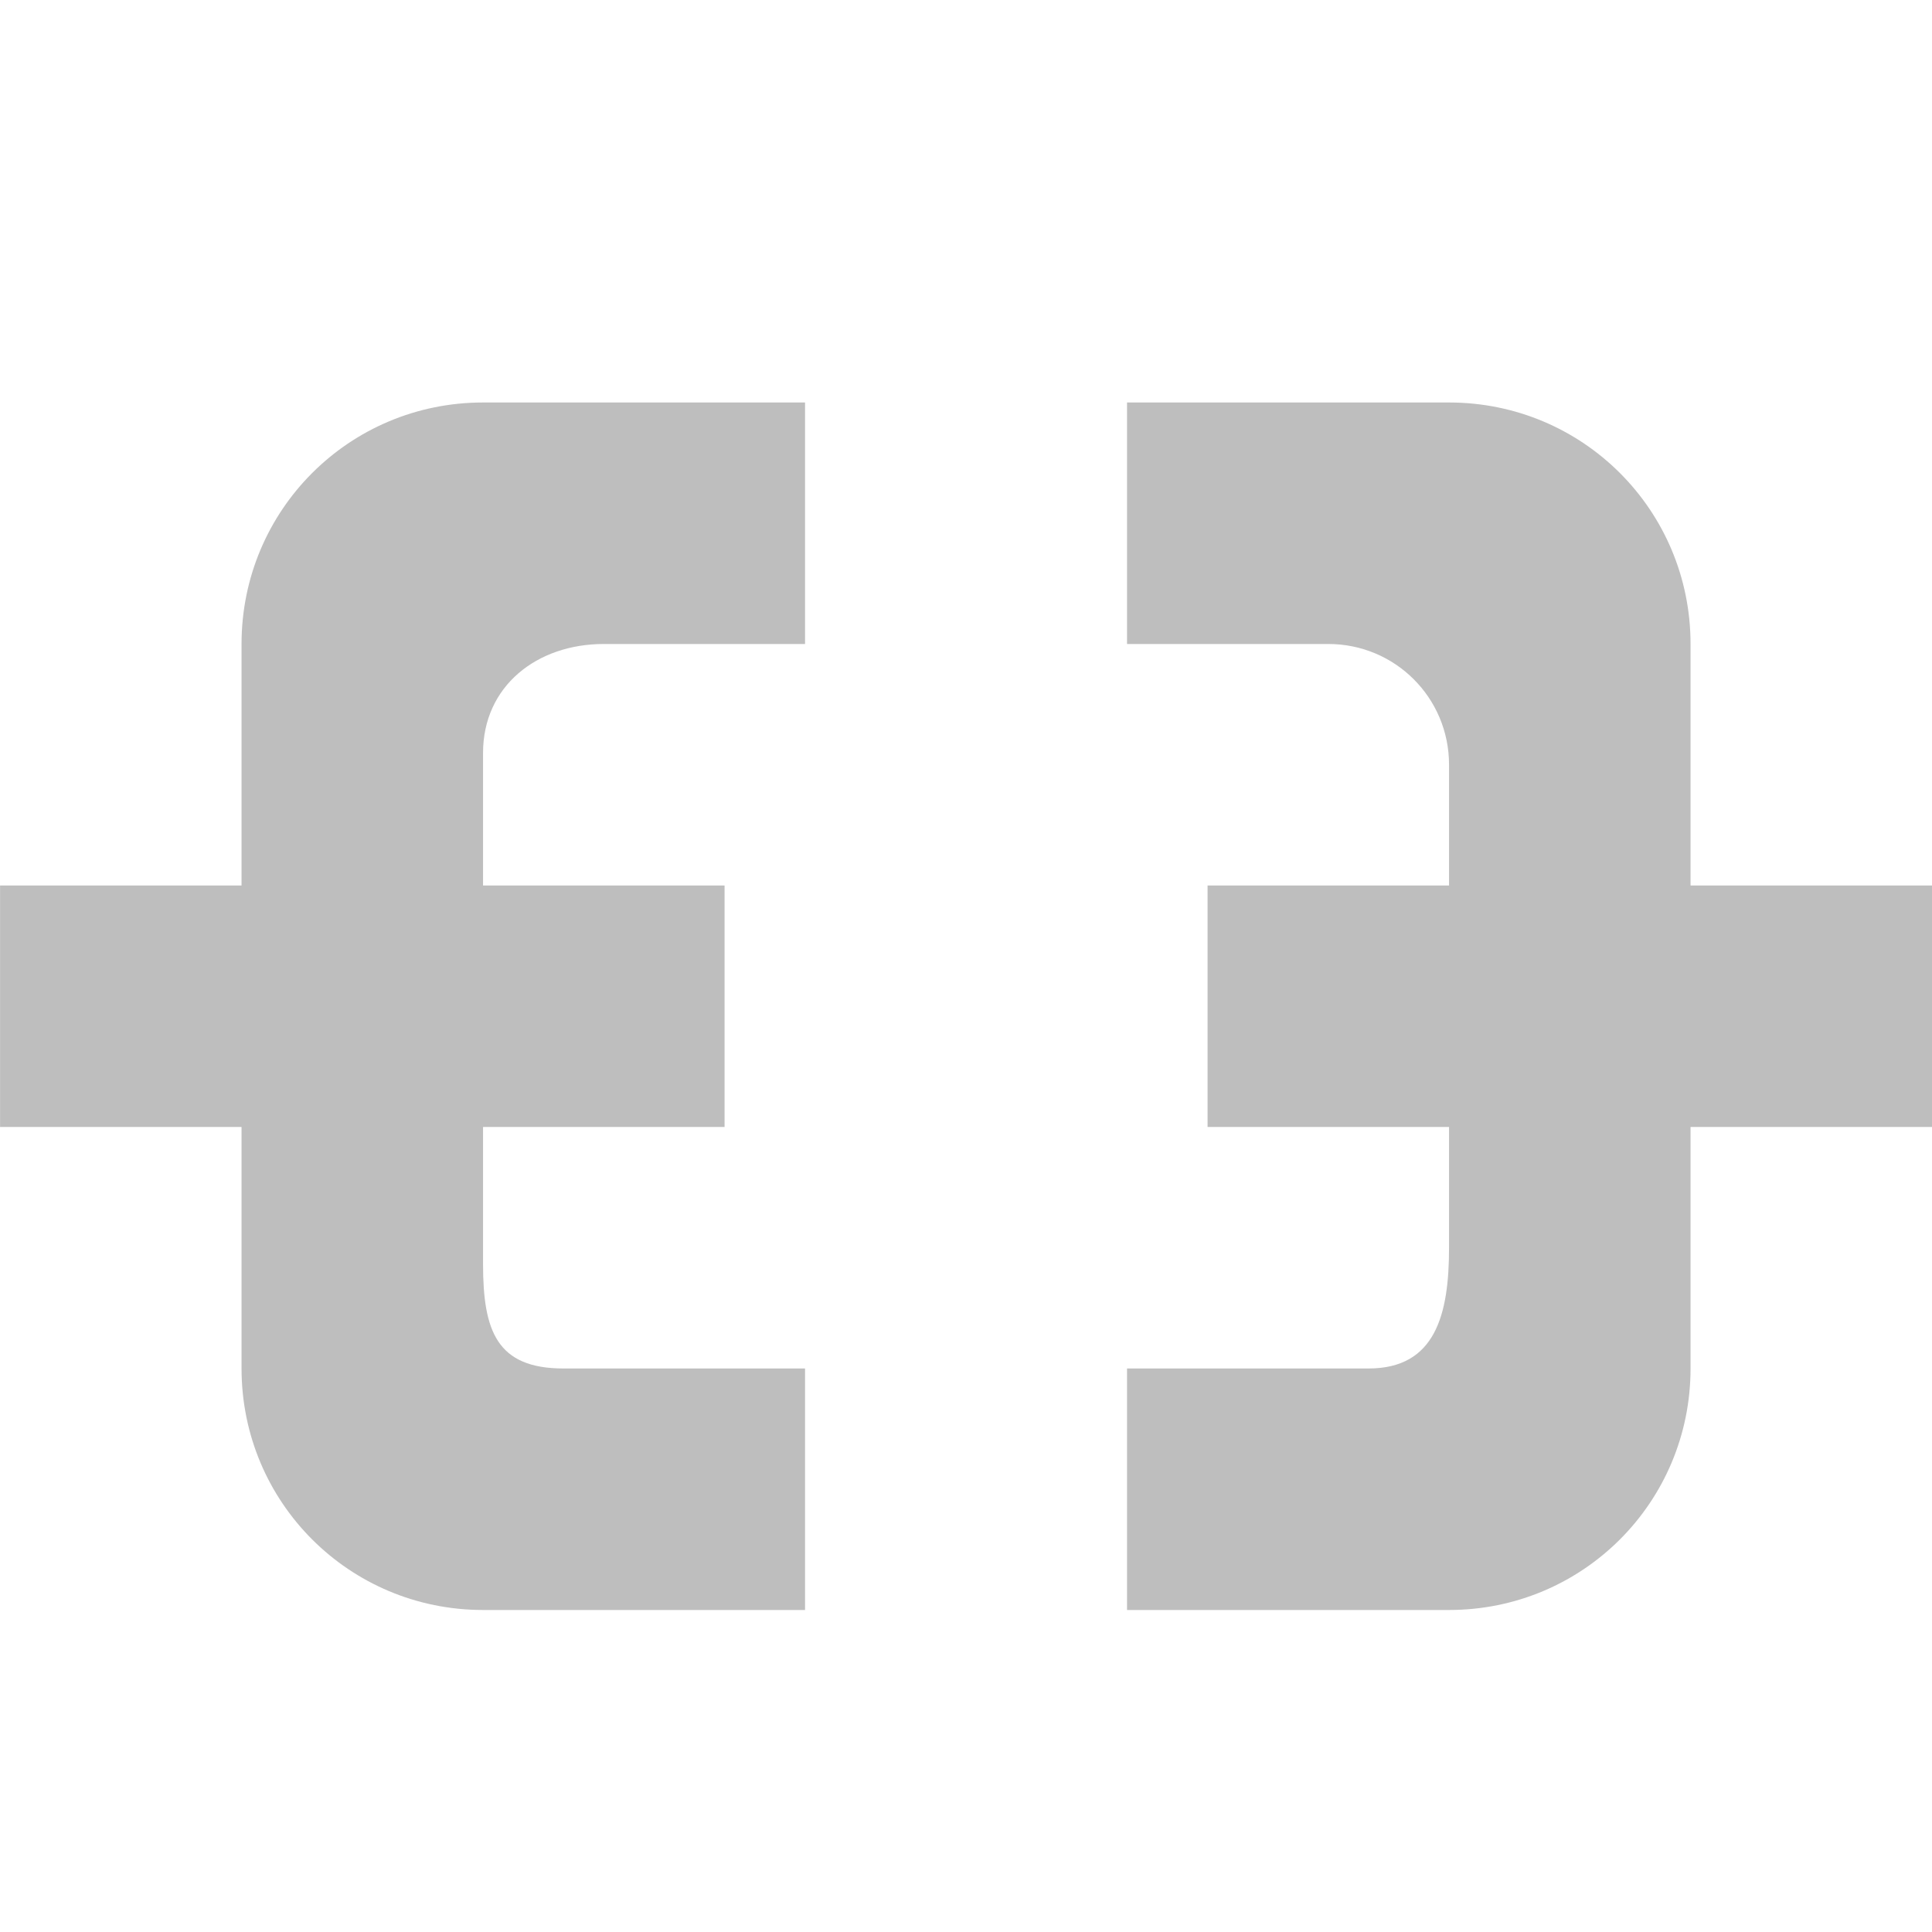
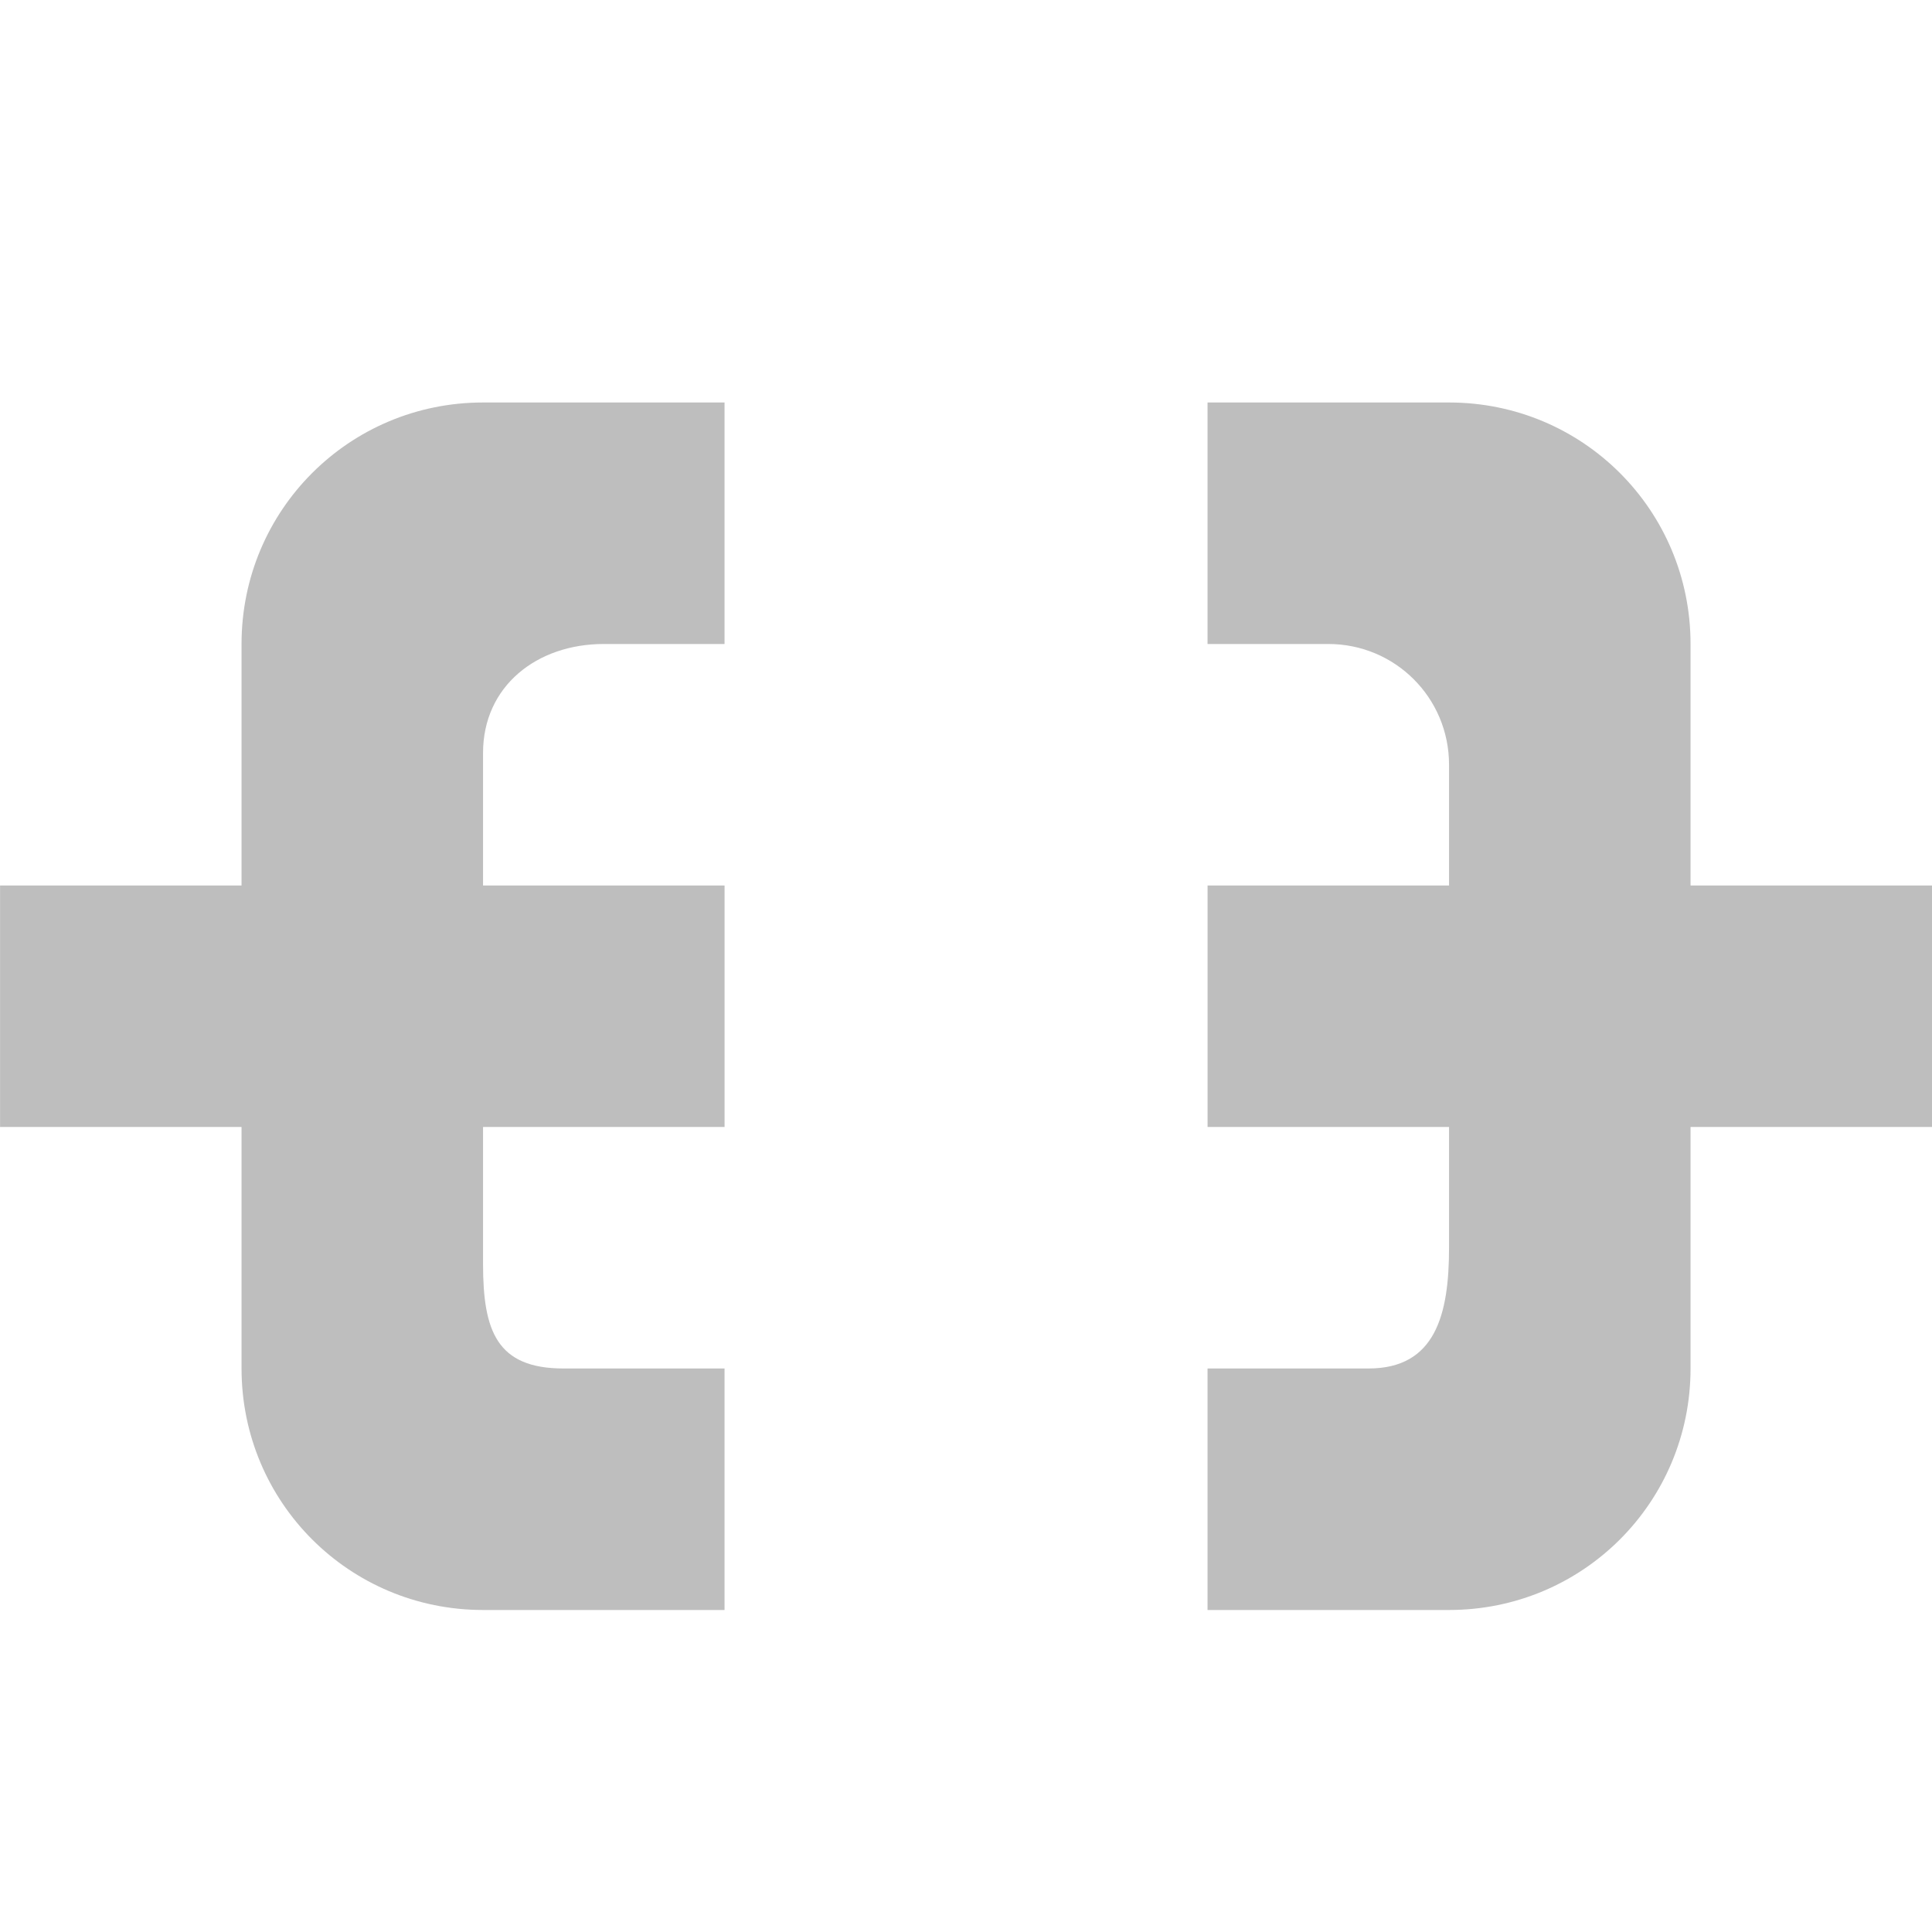
<svg xmlns="http://www.w3.org/2000/svg" xmlns:ns1="http://www.openswatchbook.org/uri/2009/osb" xmlns:xlink="http://www.w3.org/1999/xlink" viewBox="0 0 24 24" id="svg7384" height="24" width="24" version="1.1">
  <defs id="defs7386">
    <linearGradient ns1:paint="solid" id="linearGradient8074">
      <stop id="stop8072" offset="0" style="stop-color:#be00be;stop-opacity:1;" />
    </linearGradient>
    <linearGradient ns1:paint="solid" id="linearGradient7561">
      <stop id="stop7558" offset="0" style="stop-color:#a5a5a5;stop-opacity:1;" />
    </linearGradient>
    <linearGradient ns1:paint="solid" id="linearGradient7548">
      <stop id="stop7546" offset="0" style="stop-color:#ebebeb;stop-opacity:1;" />
    </linearGradient>
    <linearGradient ns1:paint="solid" id="linearGradient7542">
      <stop id="stop7538" offset="0" style="stop-color:#c9c9c9;stop-opacity:1;" />
    </linearGradient>
    <linearGradient gradientTransform="matrix(0,-735328.32,170712.69,0,2464326300,577972450)" ns1:paint="solid" id="linearGradient19282">
      <stop id="stop19284" offset="0" style="stop-color:#b4b4b4;stop-opacity:1;" />
    </linearGradient>
    <linearGradient gradientTransform="matrix(0.3468259,0,0,0.3062089,-154.3521,-275.3237)" ns1:paint="solid" id="linearGradient19282-4">
      <stop id="stop19284-0" offset="0" style="stop-color:#bebebe;stop-opacity:1;" />
    </linearGradient>
    <linearGradient gradientTransform="translate(-92.56301,1002.193)" gradientUnits="userSpaceOnUse" y2="12" x2="19" y1="12" x1="4" id="linearGradient9926" xlink:href="#linearGradient19282-4" />
    <linearGradient gradientTransform="translate(61.70869,668.1287)" gradientUnits="userSpaceOnUse" y2="-64" x2="-626" y1="-64" x1="-628" id="linearGradient9932" xlink:href="#linearGradient19282-4" />
    <linearGradient gradientTransform="translate(61.70869,668.1287)" gradientUnits="userSpaceOnUse" y2="-74" x2="-626" y1="-74" x1="-628" id="linearGradient9938" xlink:href="#linearGradient19282-4" />
-     <linearGradient xlink:href="#linearGradient19282-4" id="linearGradient9932-5" x1="-628" y1="-64" x2="-626" y2="-64" gradientUnits="userSpaceOnUse" />
-     <linearGradient xlink:href="#linearGradient19282-4" id="linearGradient9938-8" x1="-628" y1="-74" x2="-626" y2="-74" gradientUnits="userSpaceOnUse" />
-     <linearGradient xlink:href="#linearGradient19282-4" id="linearGradient9926-9" x1="4" y1="12" x2="19" y2="12" gradientUnits="userSpaceOnUse" />
+     <linearGradient xlink:href="#linearGradient19282-4" id="linearGradient9932-0" x1="-628" y1="-64" x2="-626" y2="-64" gradientUnits="userSpaceOnUse" />
+     <linearGradient xlink:href="#linearGradient19282-4" id="linearGradient9938-3" x1="-628" y1="-74" x2="-626" y2="-74" gradientUnits="userSpaceOnUse" />
+     <linearGradient xlink:href="#linearGradient19282-4" id="linearGradient9926-6" x1="4" y1="12" x2="19" y2="12" gradientUnits="userSpaceOnUse" />
  </defs>
-   <g style="display:inline" id="gimp-hchain-broken-24" transform="matrix(0,-1,1.000875,0,-1029.262,23.99998)">
-     <g id="g6797-7" style="display:inline" transform="matrix(0,-1.498688,1.5,0,-928.9998,1143.762)">
-       <rect ry="0" rx="1" transform="matrix(0,-1,-1,0,0,0)" y="-67" x="-628" height="6" width="2" id="rect6775-6-6" style="fill:url(#linearGradient9932-5);fill-opacity:1;stroke:none" />
-       <rect ry="0" rx="0.938" transform="matrix(0,-1,-1,0,0,0)" y="-77" x="-628" height="6" width="2" id="rect6777-6-3" style="fill:url(#linearGradient9938-8);fill-opacity:1;stroke:none" />
-       <path id="rect6791-3-3" transform="matrix(0,0.6666668,-0.6666668,0,77.00021,619.3333)" d="m 7,3 c -1.662,0 -3,1.338 -3,3 v 4 h 3 V 7 c 0,-0.831 0.468,-1 1.299,-1 H 14.646 C 15.477,6 16,6.669 16,7.5 l 5e-6,2.5 h 3 L 19,6 c -2e-6,-1.662 -1.338,-3 -3,-3 z m -3,11 v 4 c 0,1.662 1.338,3 3,3 H 16 C 17.662,21 19,19.662 19,18 l 5e-6,-4 h -3 L 16,16.5 c -2e-6,0.831 -0.669,1.5 -1.5,1.5 h -6 c -0.831,0 -1.5,-0.169 -1.5,-1 v -3 z" style="fill:url(#linearGradient9926-9);fill-opacity:1;stroke:none;stroke-width:1.5" />
+   <g style="display:inline" id="gimp-hchain-broken" transform="matrix(0,-1,1.000875,0,-1029.262,23.99998)">
+     <rect transform="rotate(-90)" y="-1.7382812e-05" x="-1052.341" height="24" width="23.979" id="rect4380" style="opacity:0;fill:#bebebe;fill-opacity:1;stroke:none;stroke-width:1;stroke-miterlimit:4;stroke-dasharray:none;stroke-opacity:1;paint-order:stroke fill markers" />
+     <g id="g6797" style="display:inline" transform="matrix(0,-1.498688,1.5,0,-928.9998,1143.762)">
+       <rect ry="0" rx="1" transform="matrix(0,-1,-1,0,0,0)" y="-67" x="-628" height="6" width="2" id="rect6775-6" style="fill:url(#linearGradient9932-0);fill-opacity:1;stroke:none" />
+       <rect ry="0" rx="0.938" transform="matrix(0,-1,-1,0,0,0)" y="-77" x="-628" height="6" width="2" id="rect6777-6" style="fill:url(#linearGradient9938-3);fill-opacity:1;stroke:none" />
+       <path id="rect6791-3" transform="matrix(0,0.6666668,-0.6666668,0,77.00021,619.3333)" d="m 7,3 c -1.662,0 -3,1.338 -3,3 V 9 h 3 V 7 c 0,-0.831 0.468,-1 1.299,-1 H 14.646 C 15.477,6 16,6.669 16,7.5 l 5e-6,1.5 h 3 L 19,6 c -3e-6,-1.662 -1.338,-3 -3,-3 z m -3,12 v 3 c 0,1.662 1.338,3 3,3 H 16 C 17.662,21 19,19.662 19,18 l 5e-6,-3 h -3 L 16,16.5 c -3e-6,0.831 -0.669,1.5 -1.5,1.5 h -6 c -0.831,0 -1.5,-0.169 -1.5,-1 v -2 z" style="fill:url(#linearGradient9926-6);fill-opacity:1;stroke:none;stroke-width:1.5" />
    </g>
  </g>
</svg>
